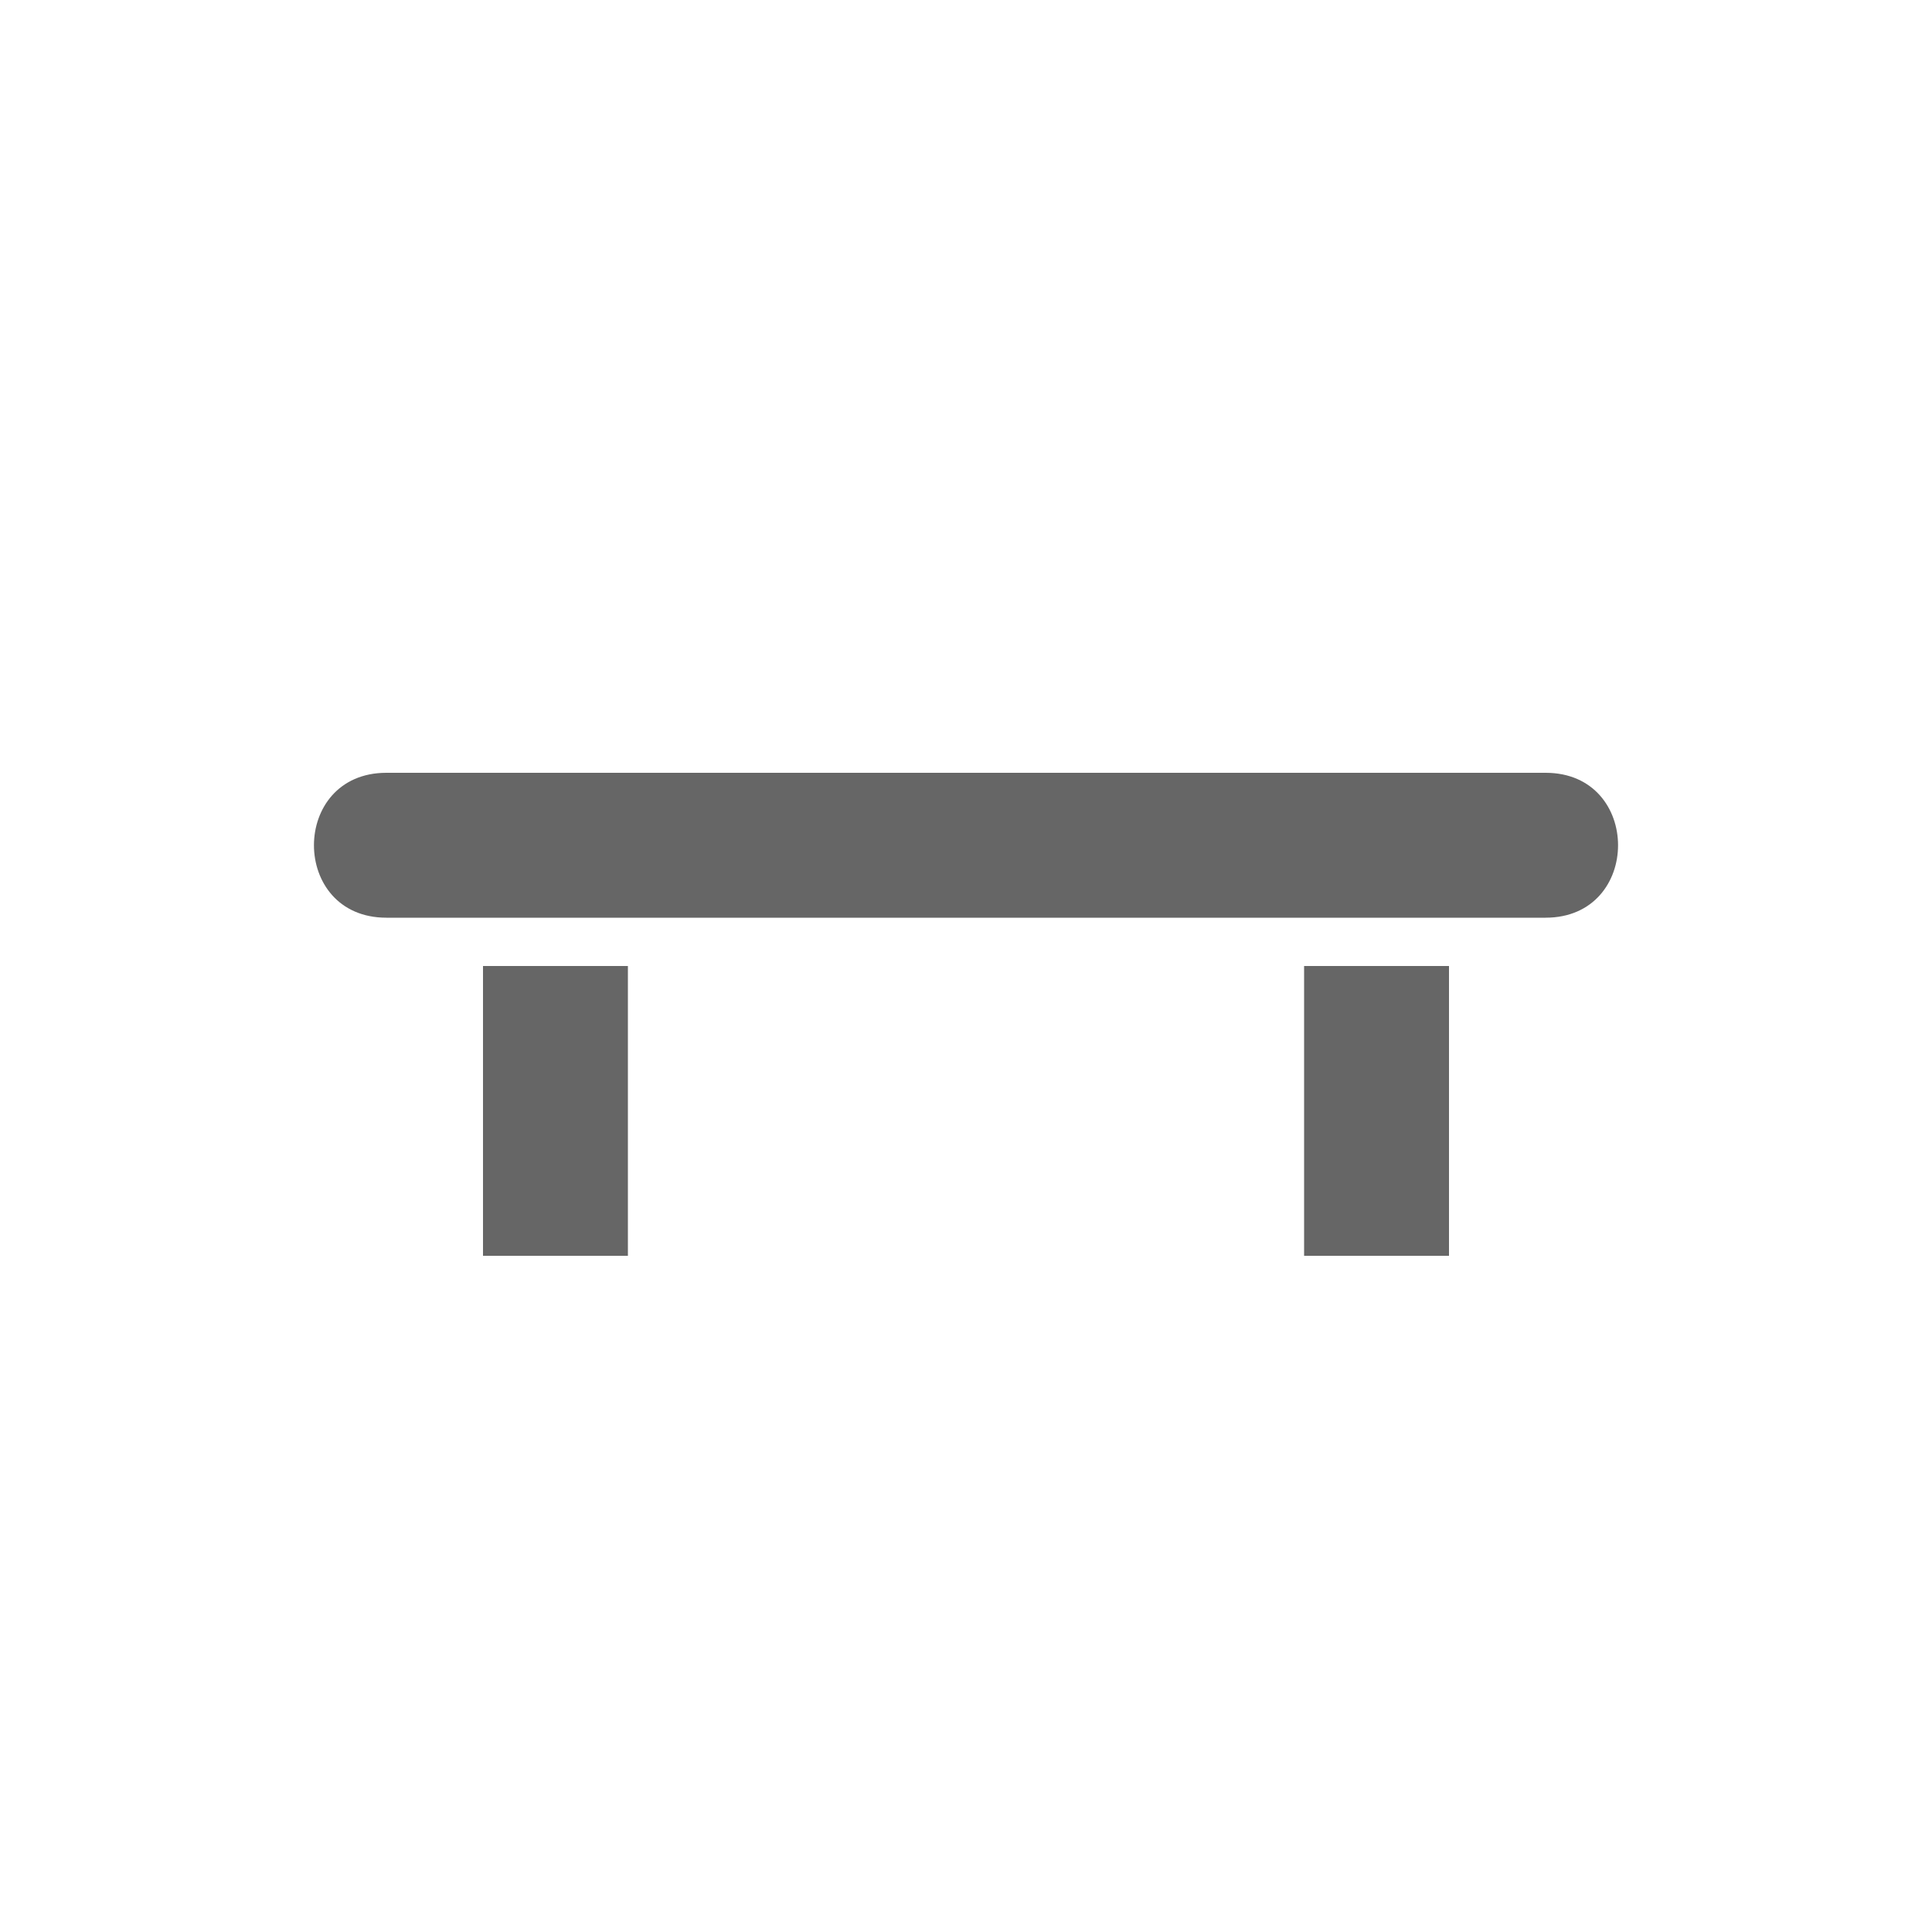
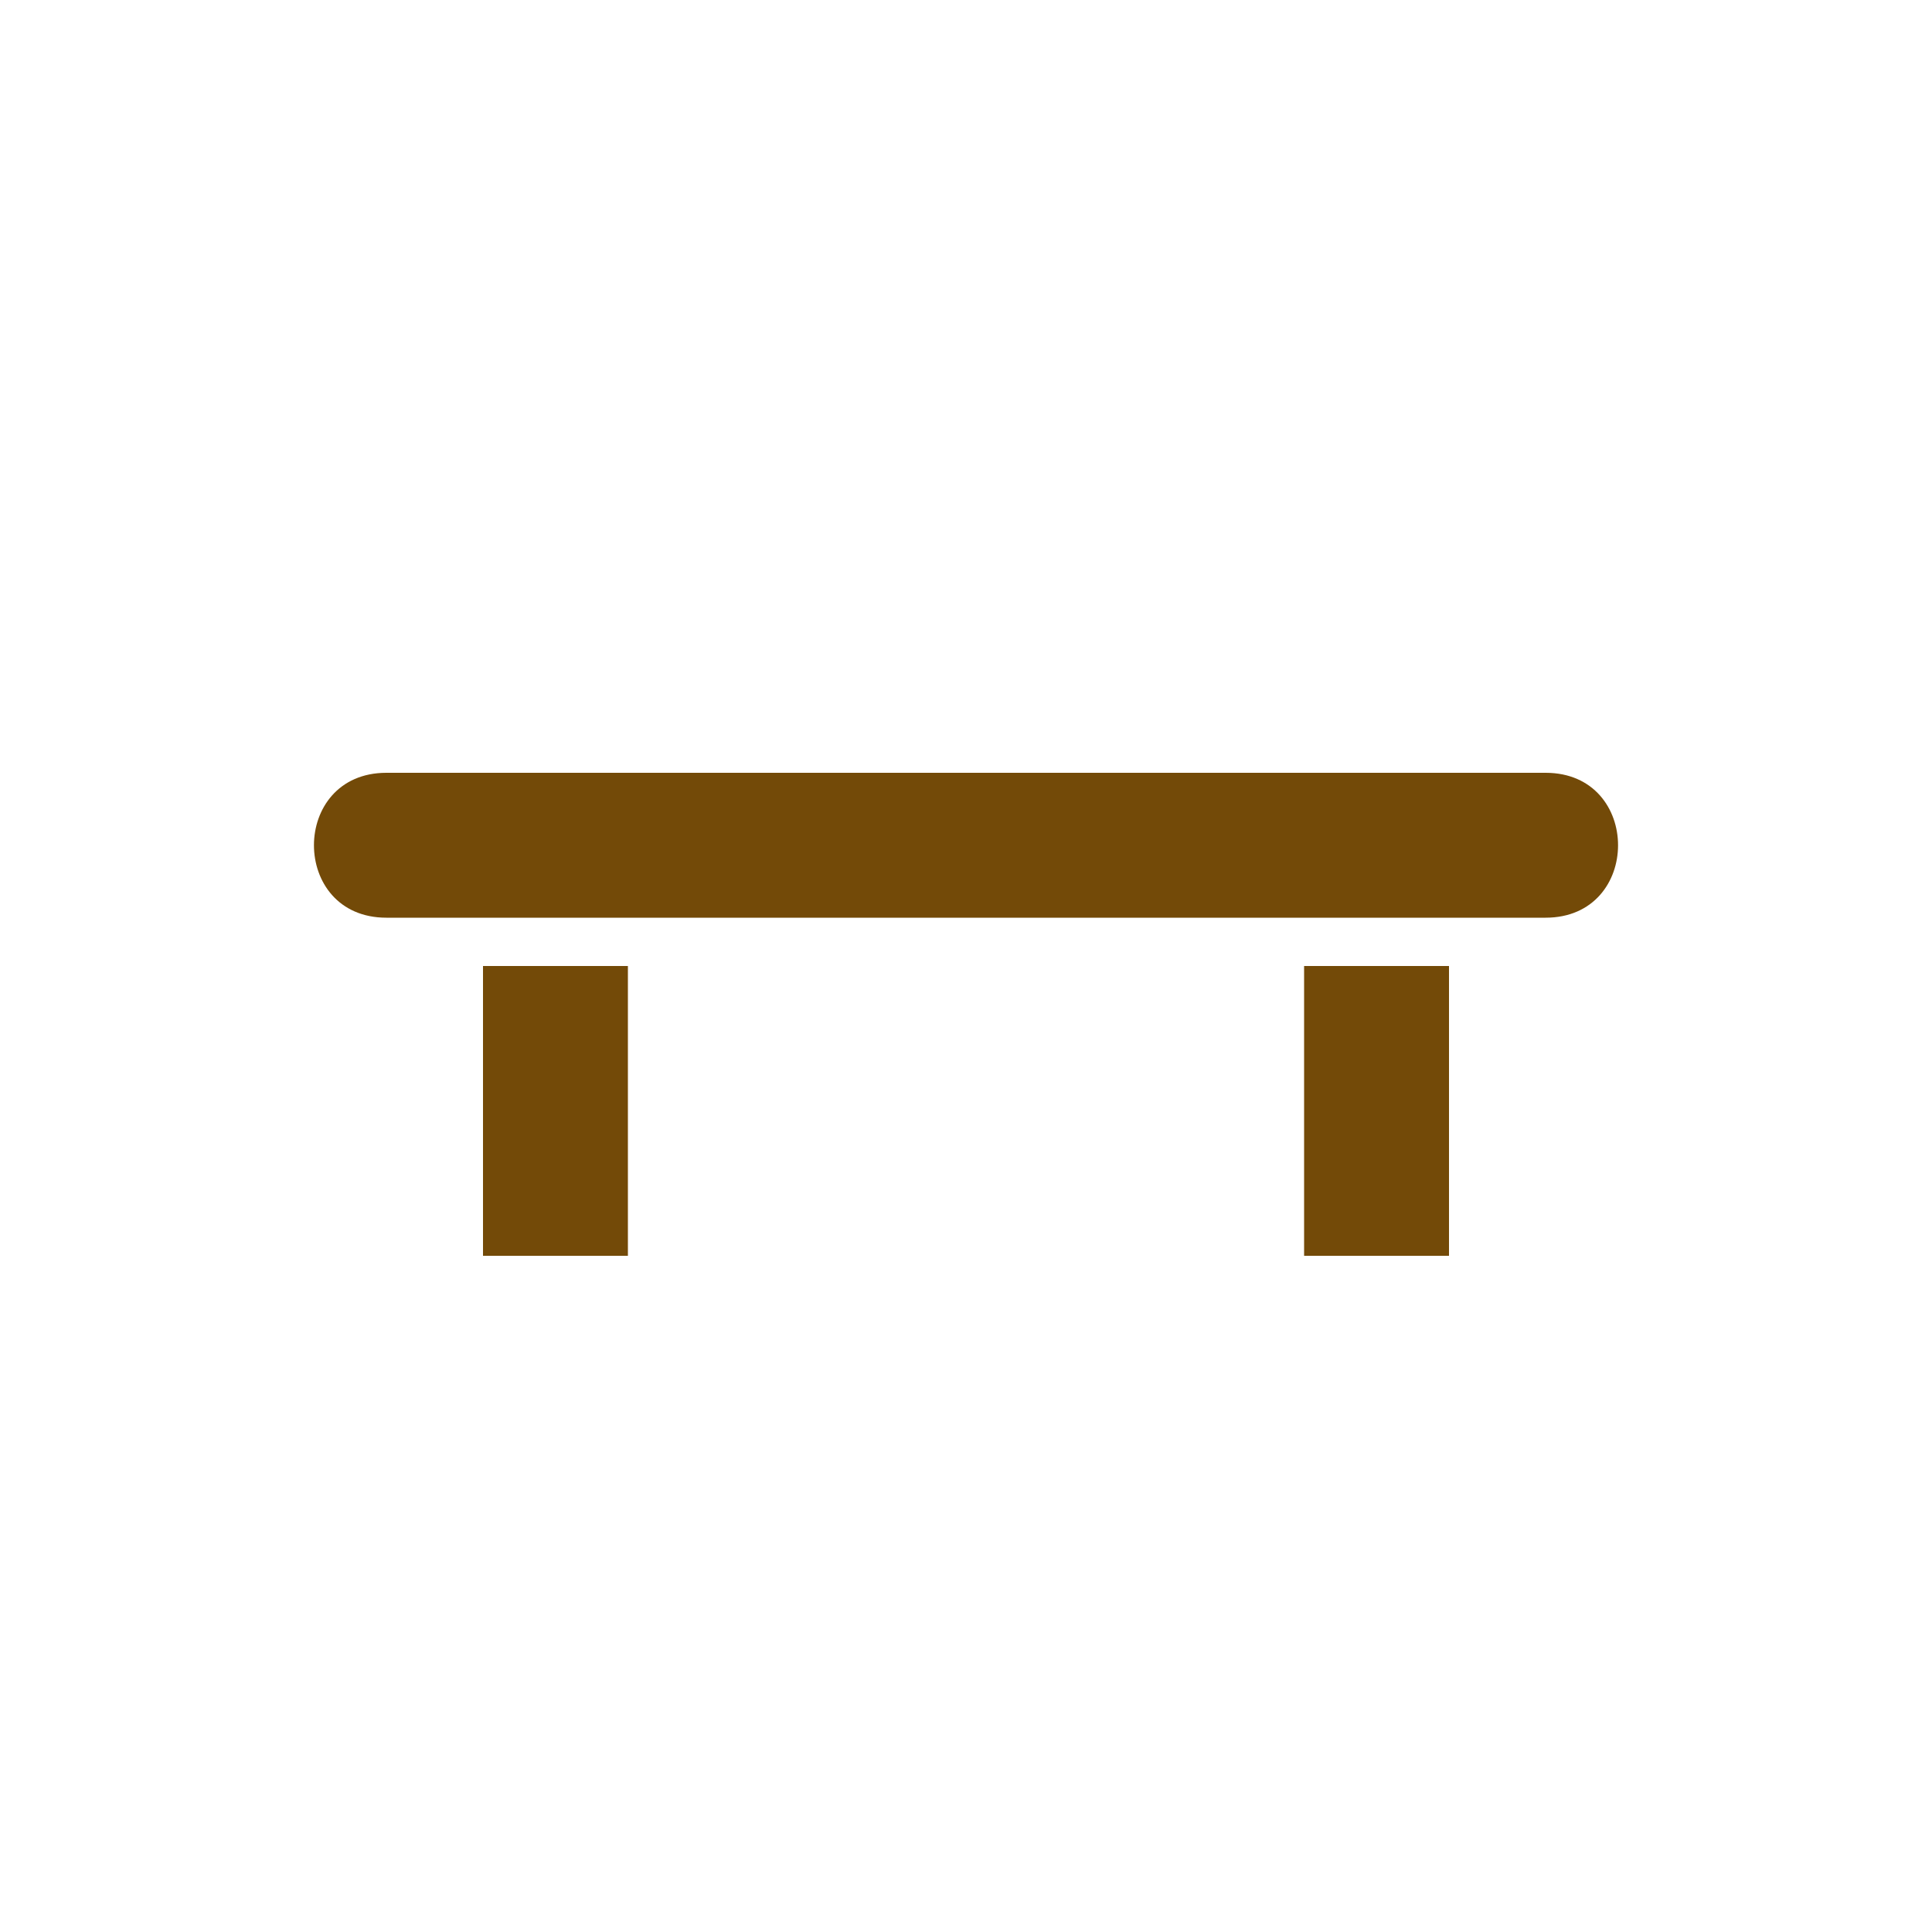
<svg xmlns="http://www.w3.org/2000/svg" viewBox="-3 -3 20 20">
  <rect fill="white" x="-3" y="-3" width="20" height="20" />
-   <g fill="rgb(102,102,102)">
+   <g fill="rgb(115,74,08)">
    <path d="M 1,5 C 0,5 0,6.5 1,6.5 l 12,0 C 14,6.5 14,5 13,5 L 1,5 z m 1,2 0,3 1.5,0 0,-3 L 2,7 z m 8.5,0 0,3 1.5,0 0,-3 -1.5,0 z" />
  </g>
</svg>
